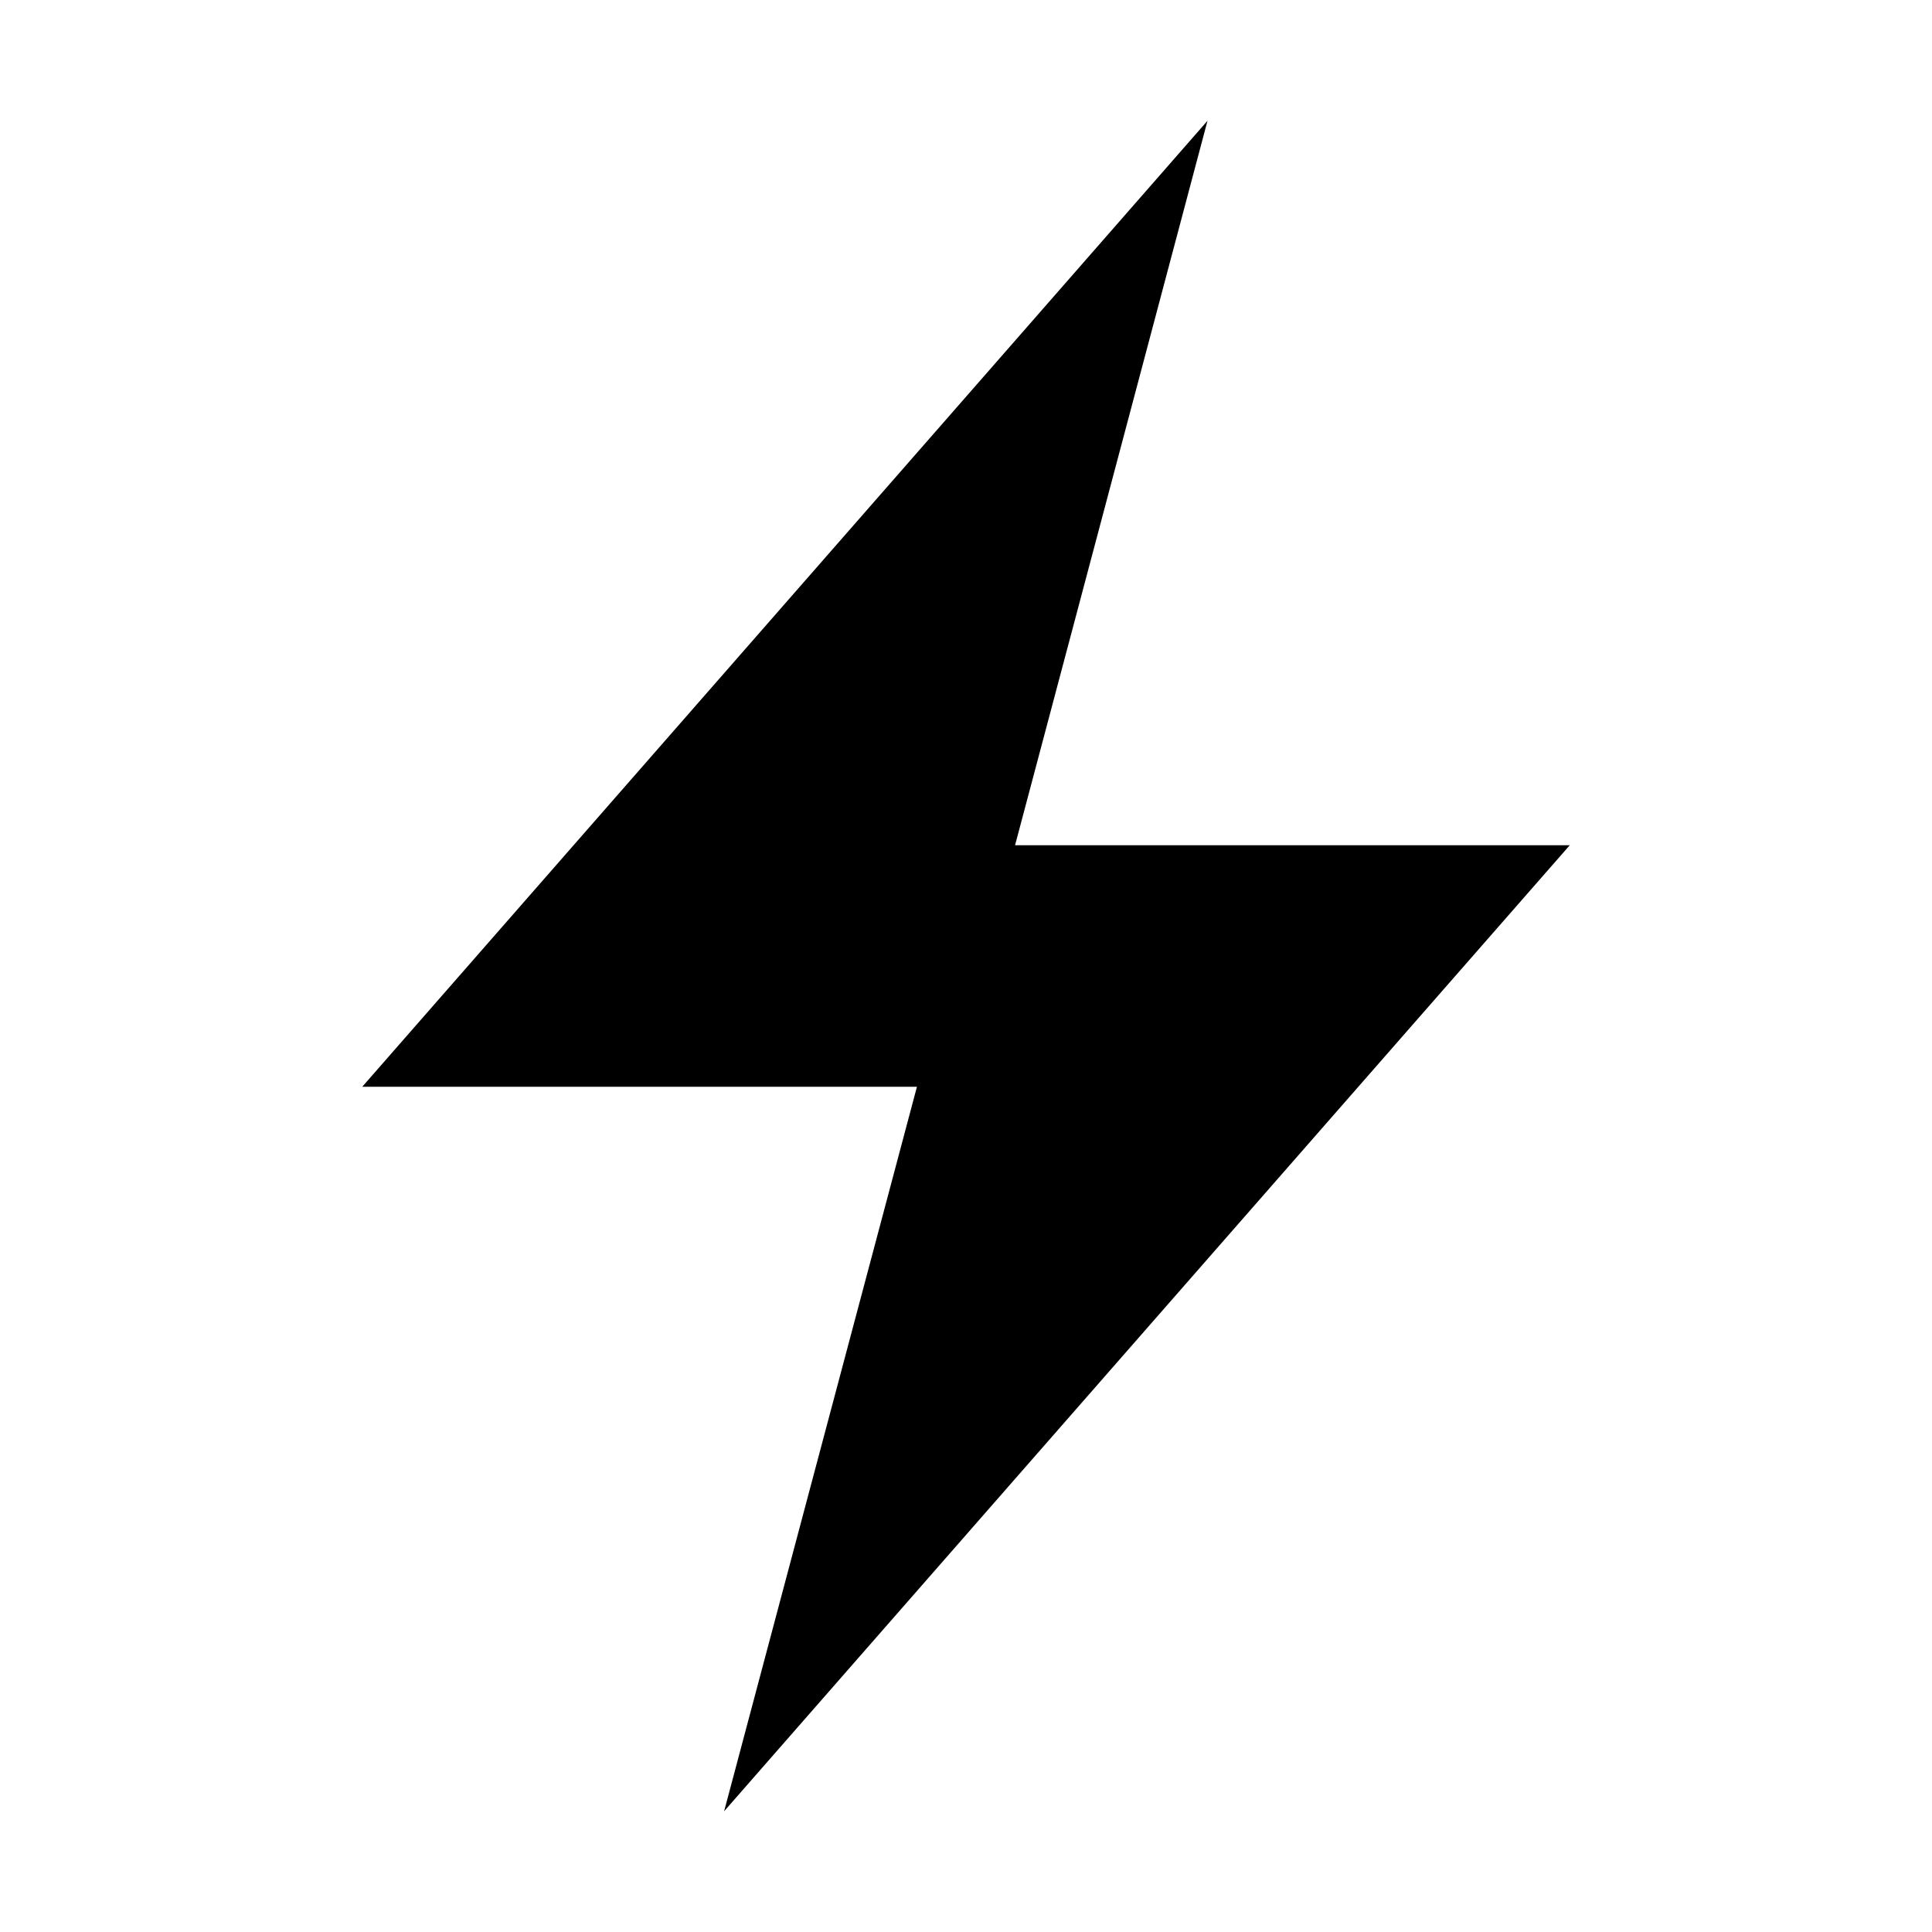
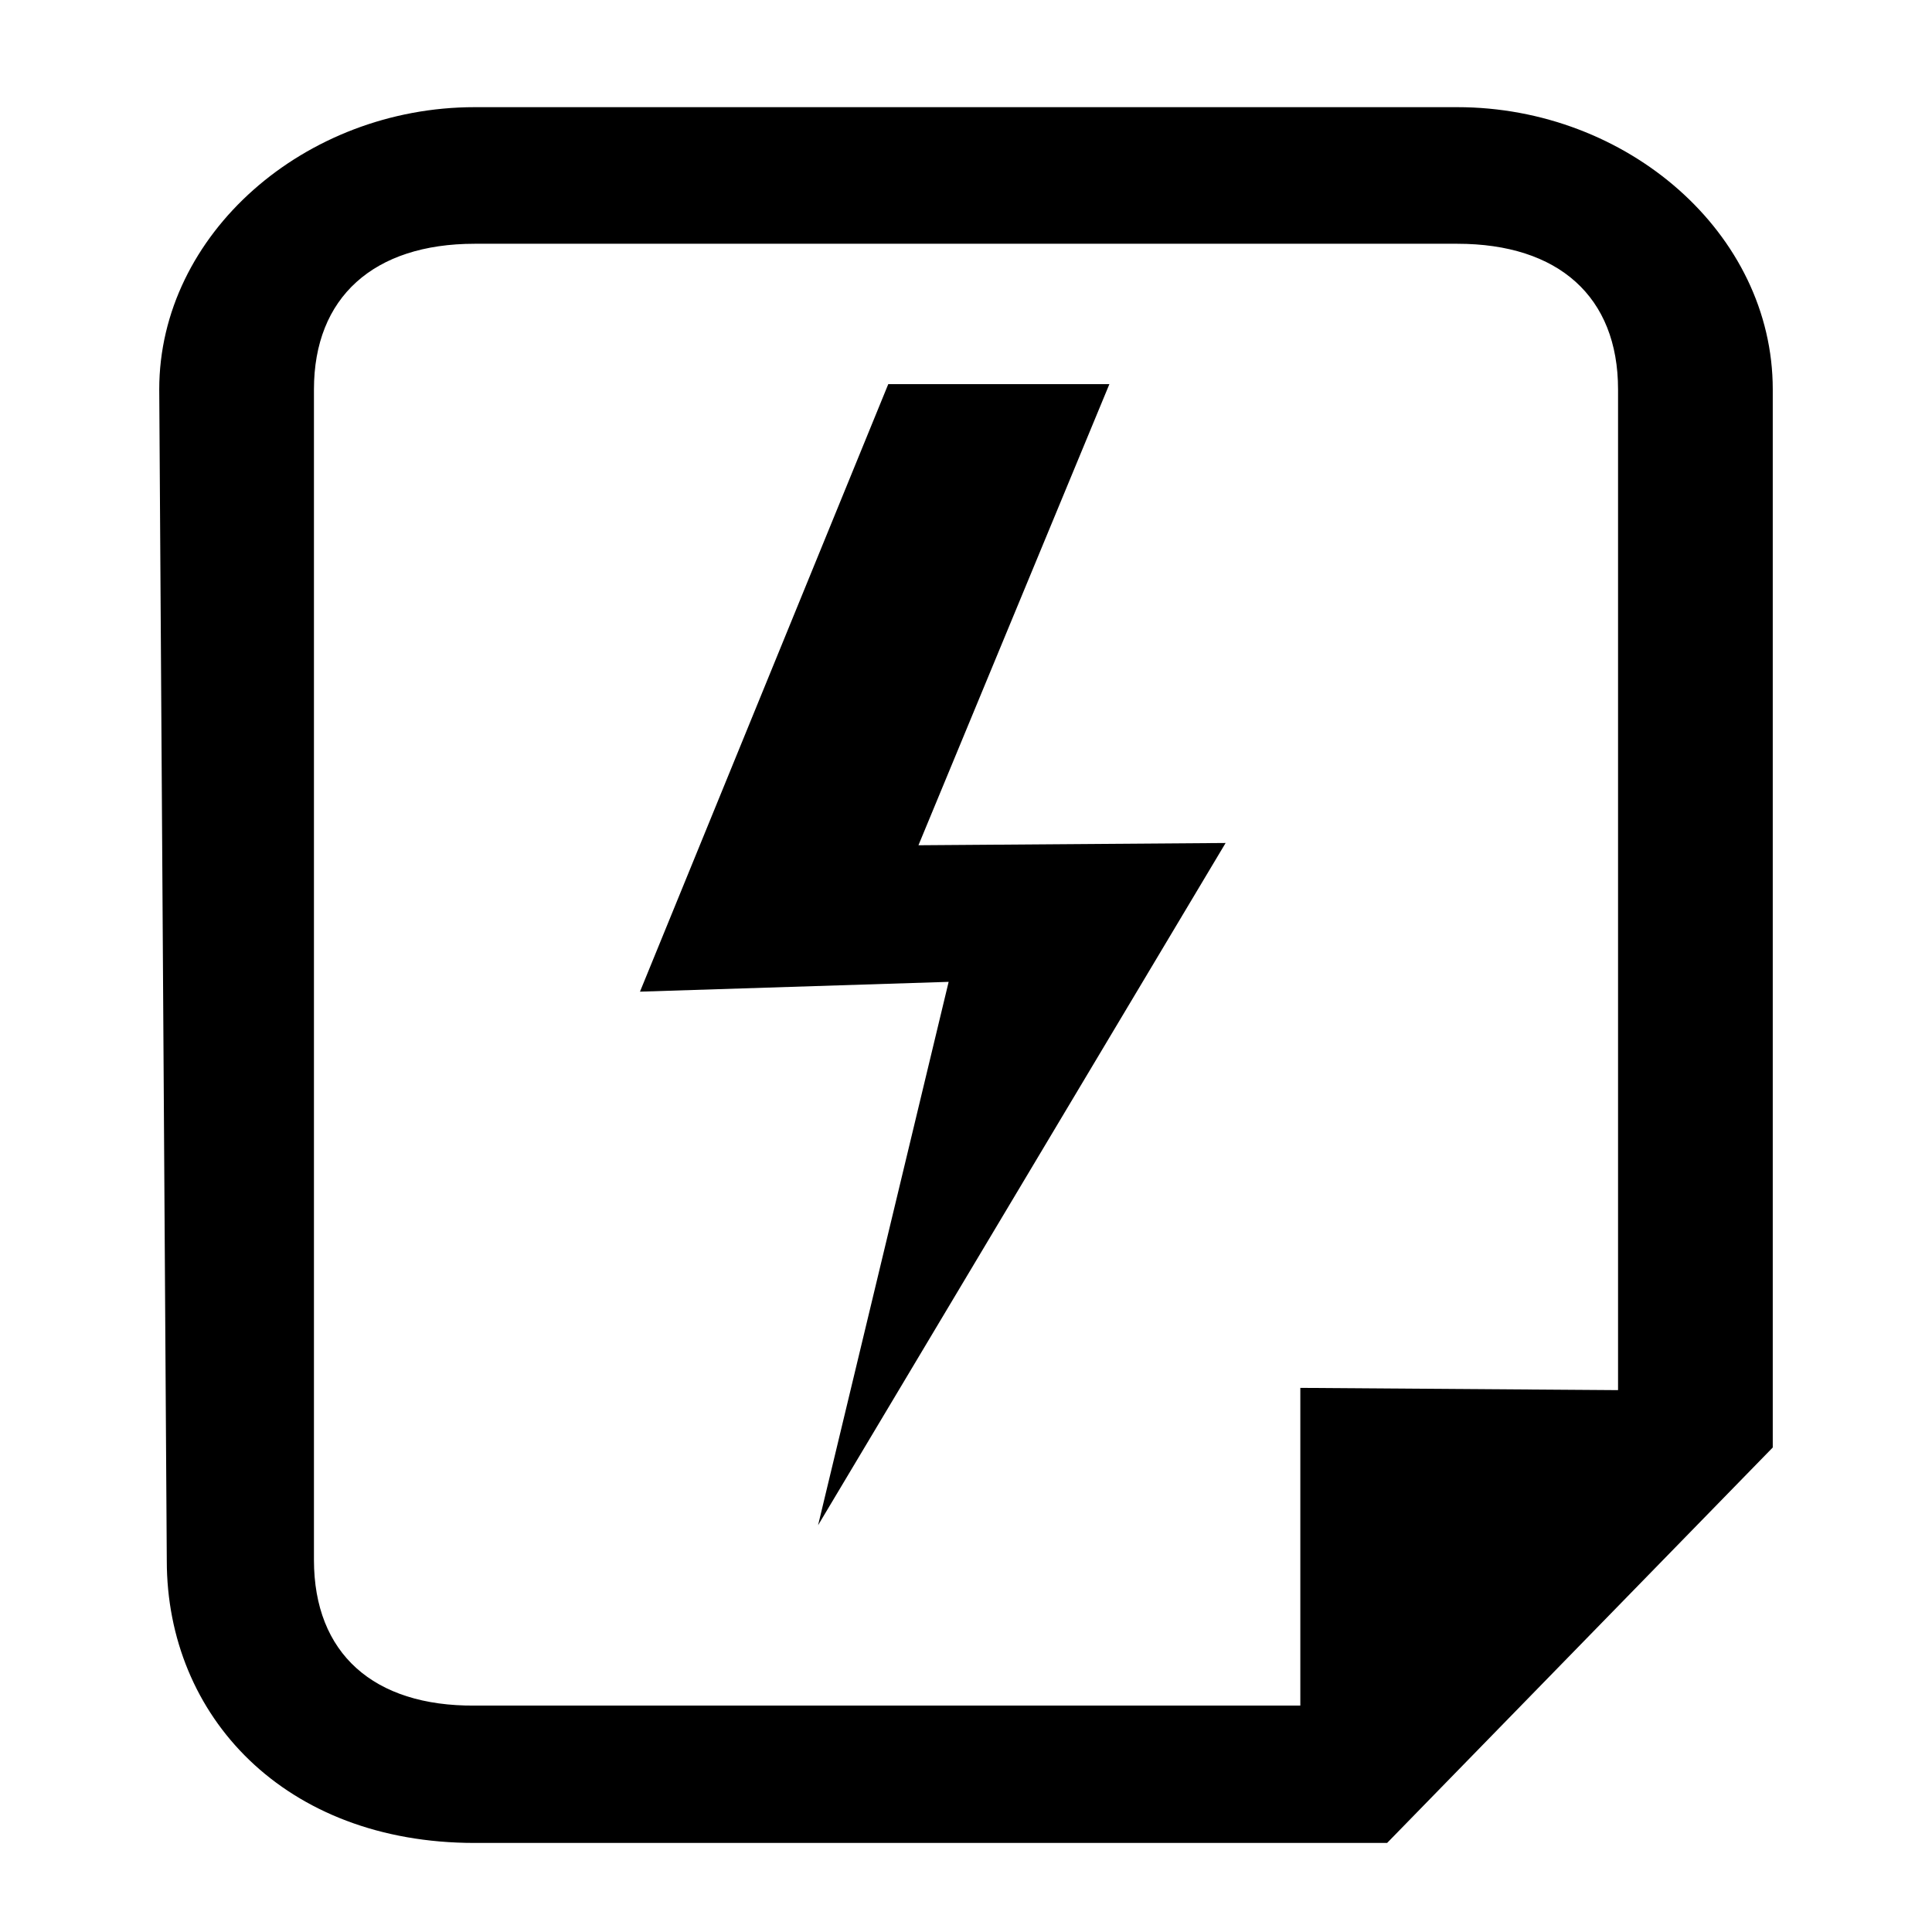
- <svg xmlns="http://www.w3.org/2000/svg" version="1.1" id="Layer_1" x="0px" y="0px" width="512px" height="512px" viewBox="0 0 512 512" style="enable-background:new 0 0 512 512;" xml:space="preserve">
-   <polygon fill="#000000" points="96,288 243,288 191.9,480 416,224 269,224 320,32 " />
+ <svg xmlns="http://www.w3.org/2000/svg" version="1.1" id="图层_1" viewBox="0 0 256 256">
+   <path d="M193.1,14.2H62.9c-22.5,0-41.8,16.8-41.8,37.4l1,155.2c0,20.6,15.6,37.4,40.8,37.4h120.9l51.1-52.4V51.6  C234.9,30.9,215.6,14.2,193.1,14.2z M41.6,206.7V51.6c0-12.2,7.9-19.3,21.3-19.3h130.2c13.4,0,21.3,7,21.3,19.3v132.6l-42.1-0.3V226  H62.9C49.5,226.1,41.6,219.1,41.6,206.7z" fill="#000" />
+   <path d="M162.4,111.7l-40.7,0.3L147,50.9h-29.3l-32.9,80.5l40.9-1.3l-17.3,72L162.4,111.7z" fill="#000" />
</svg>
